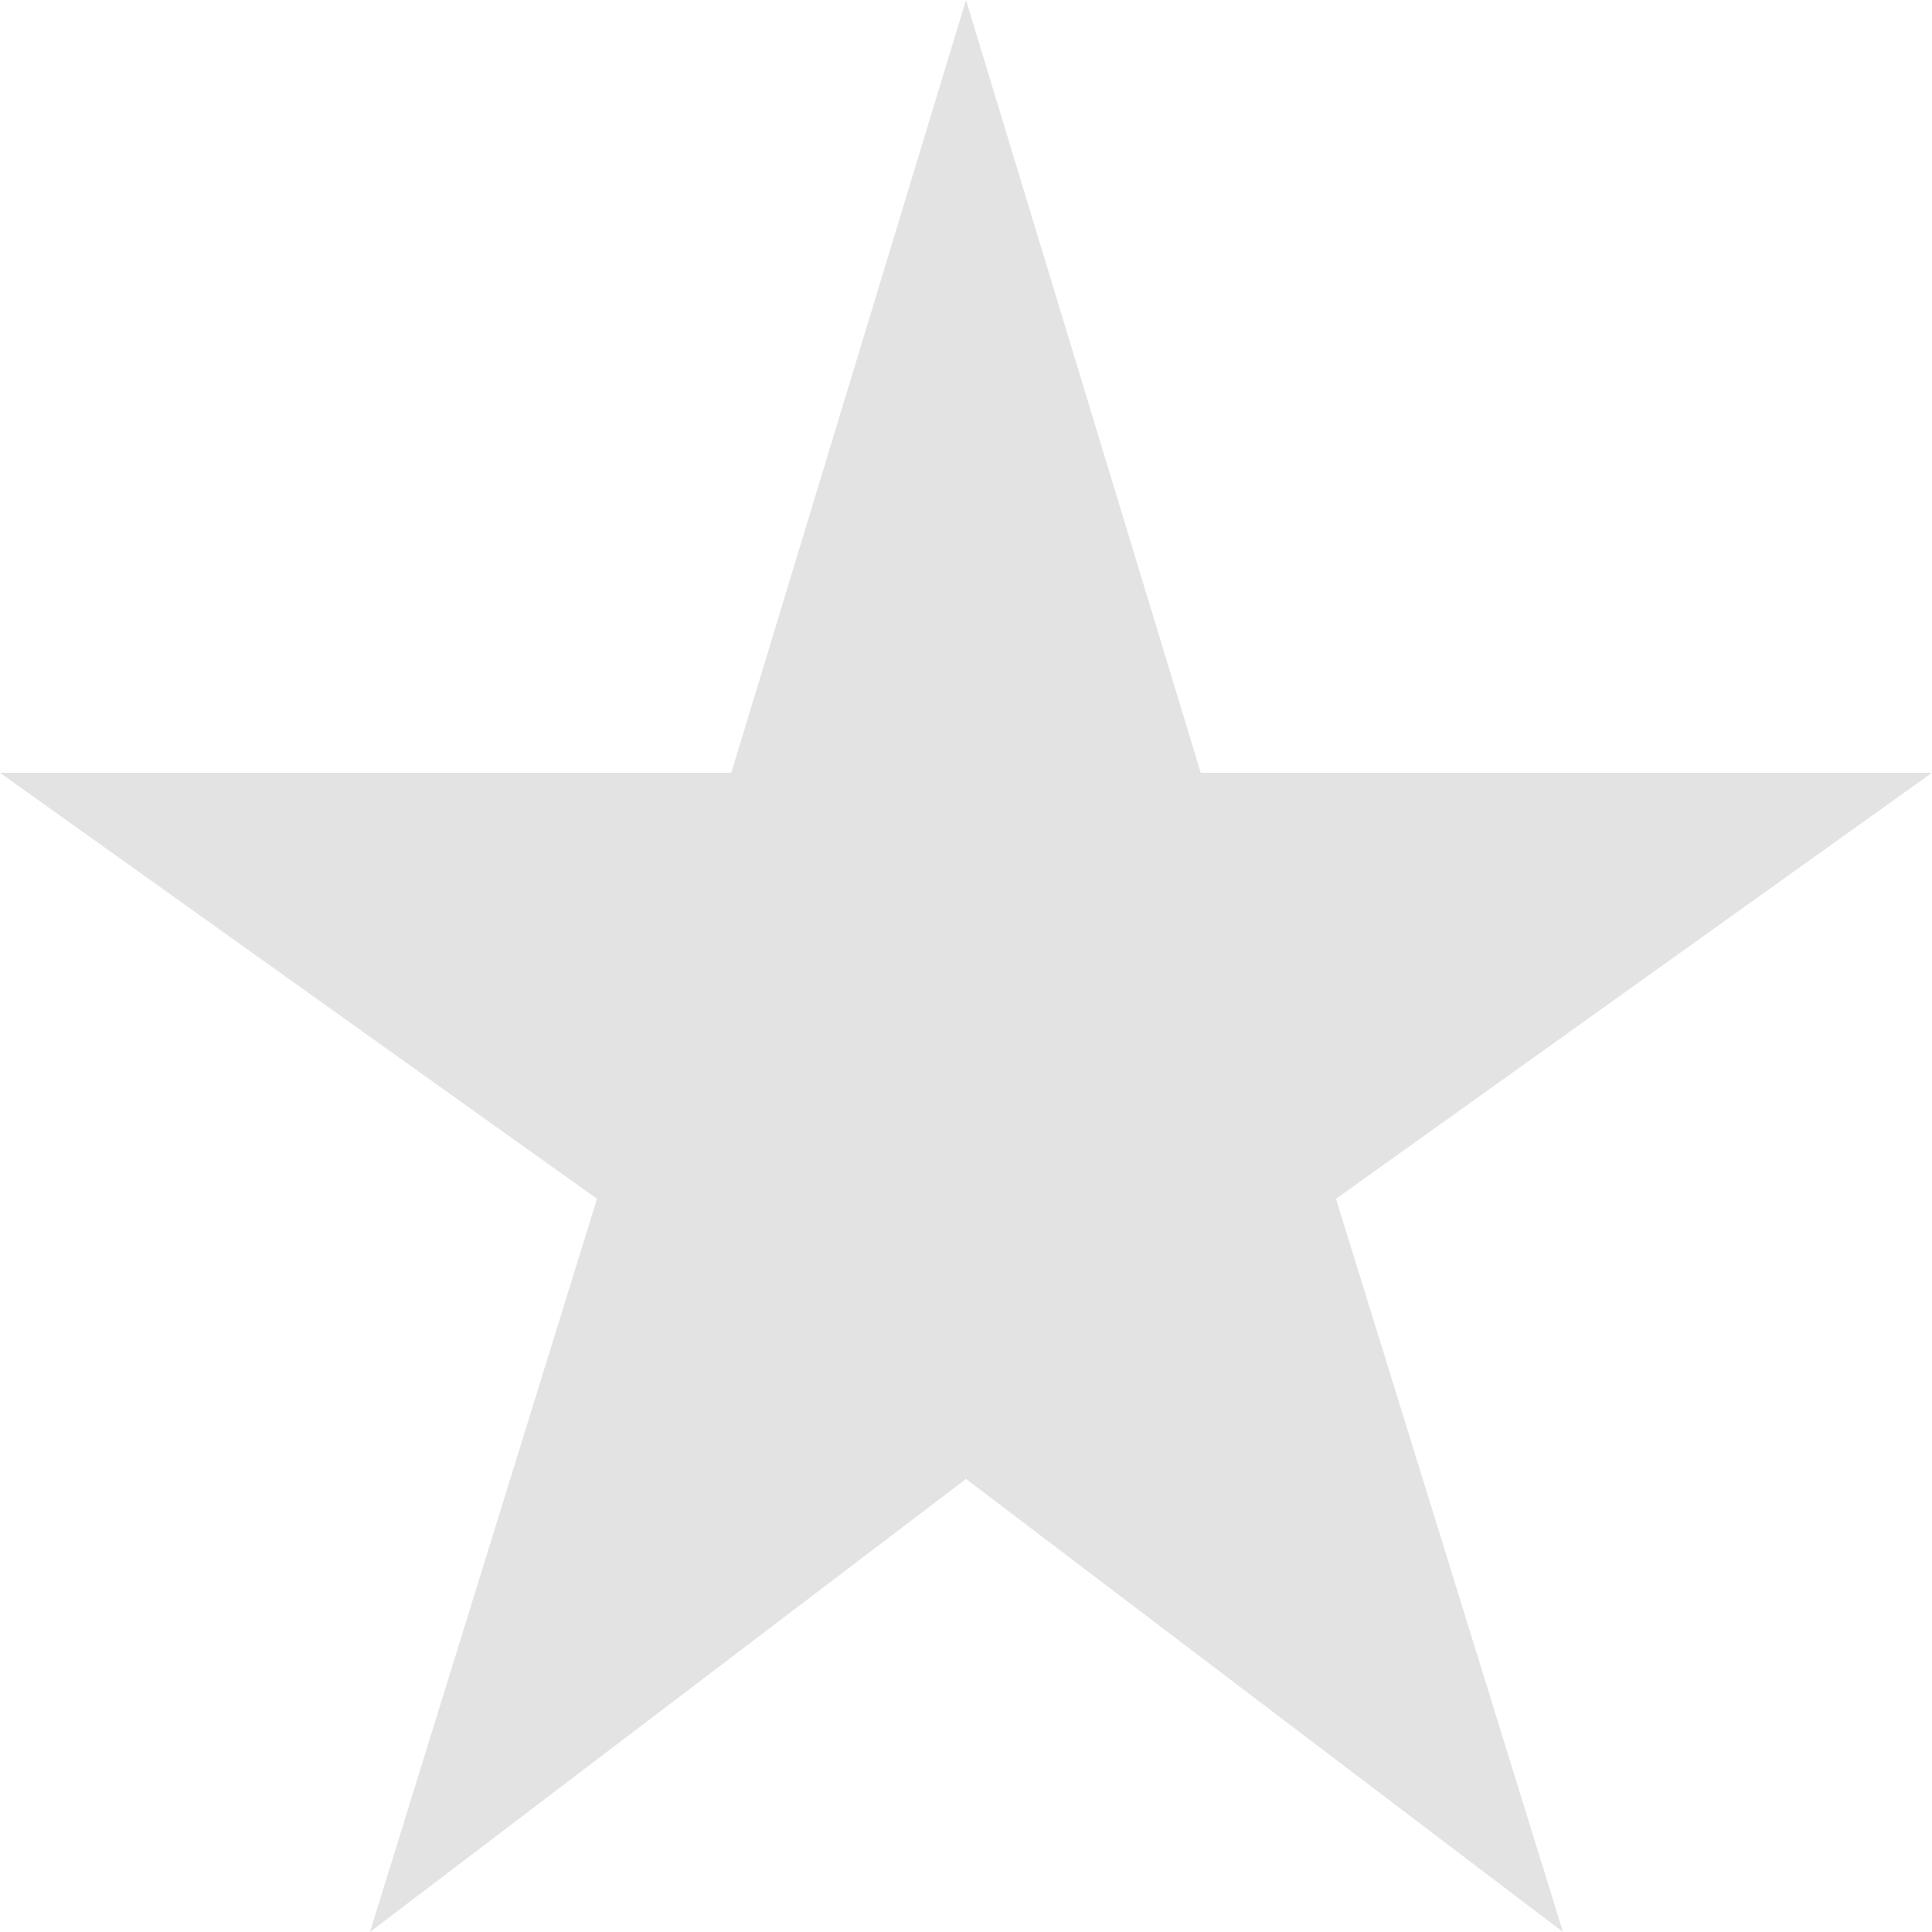
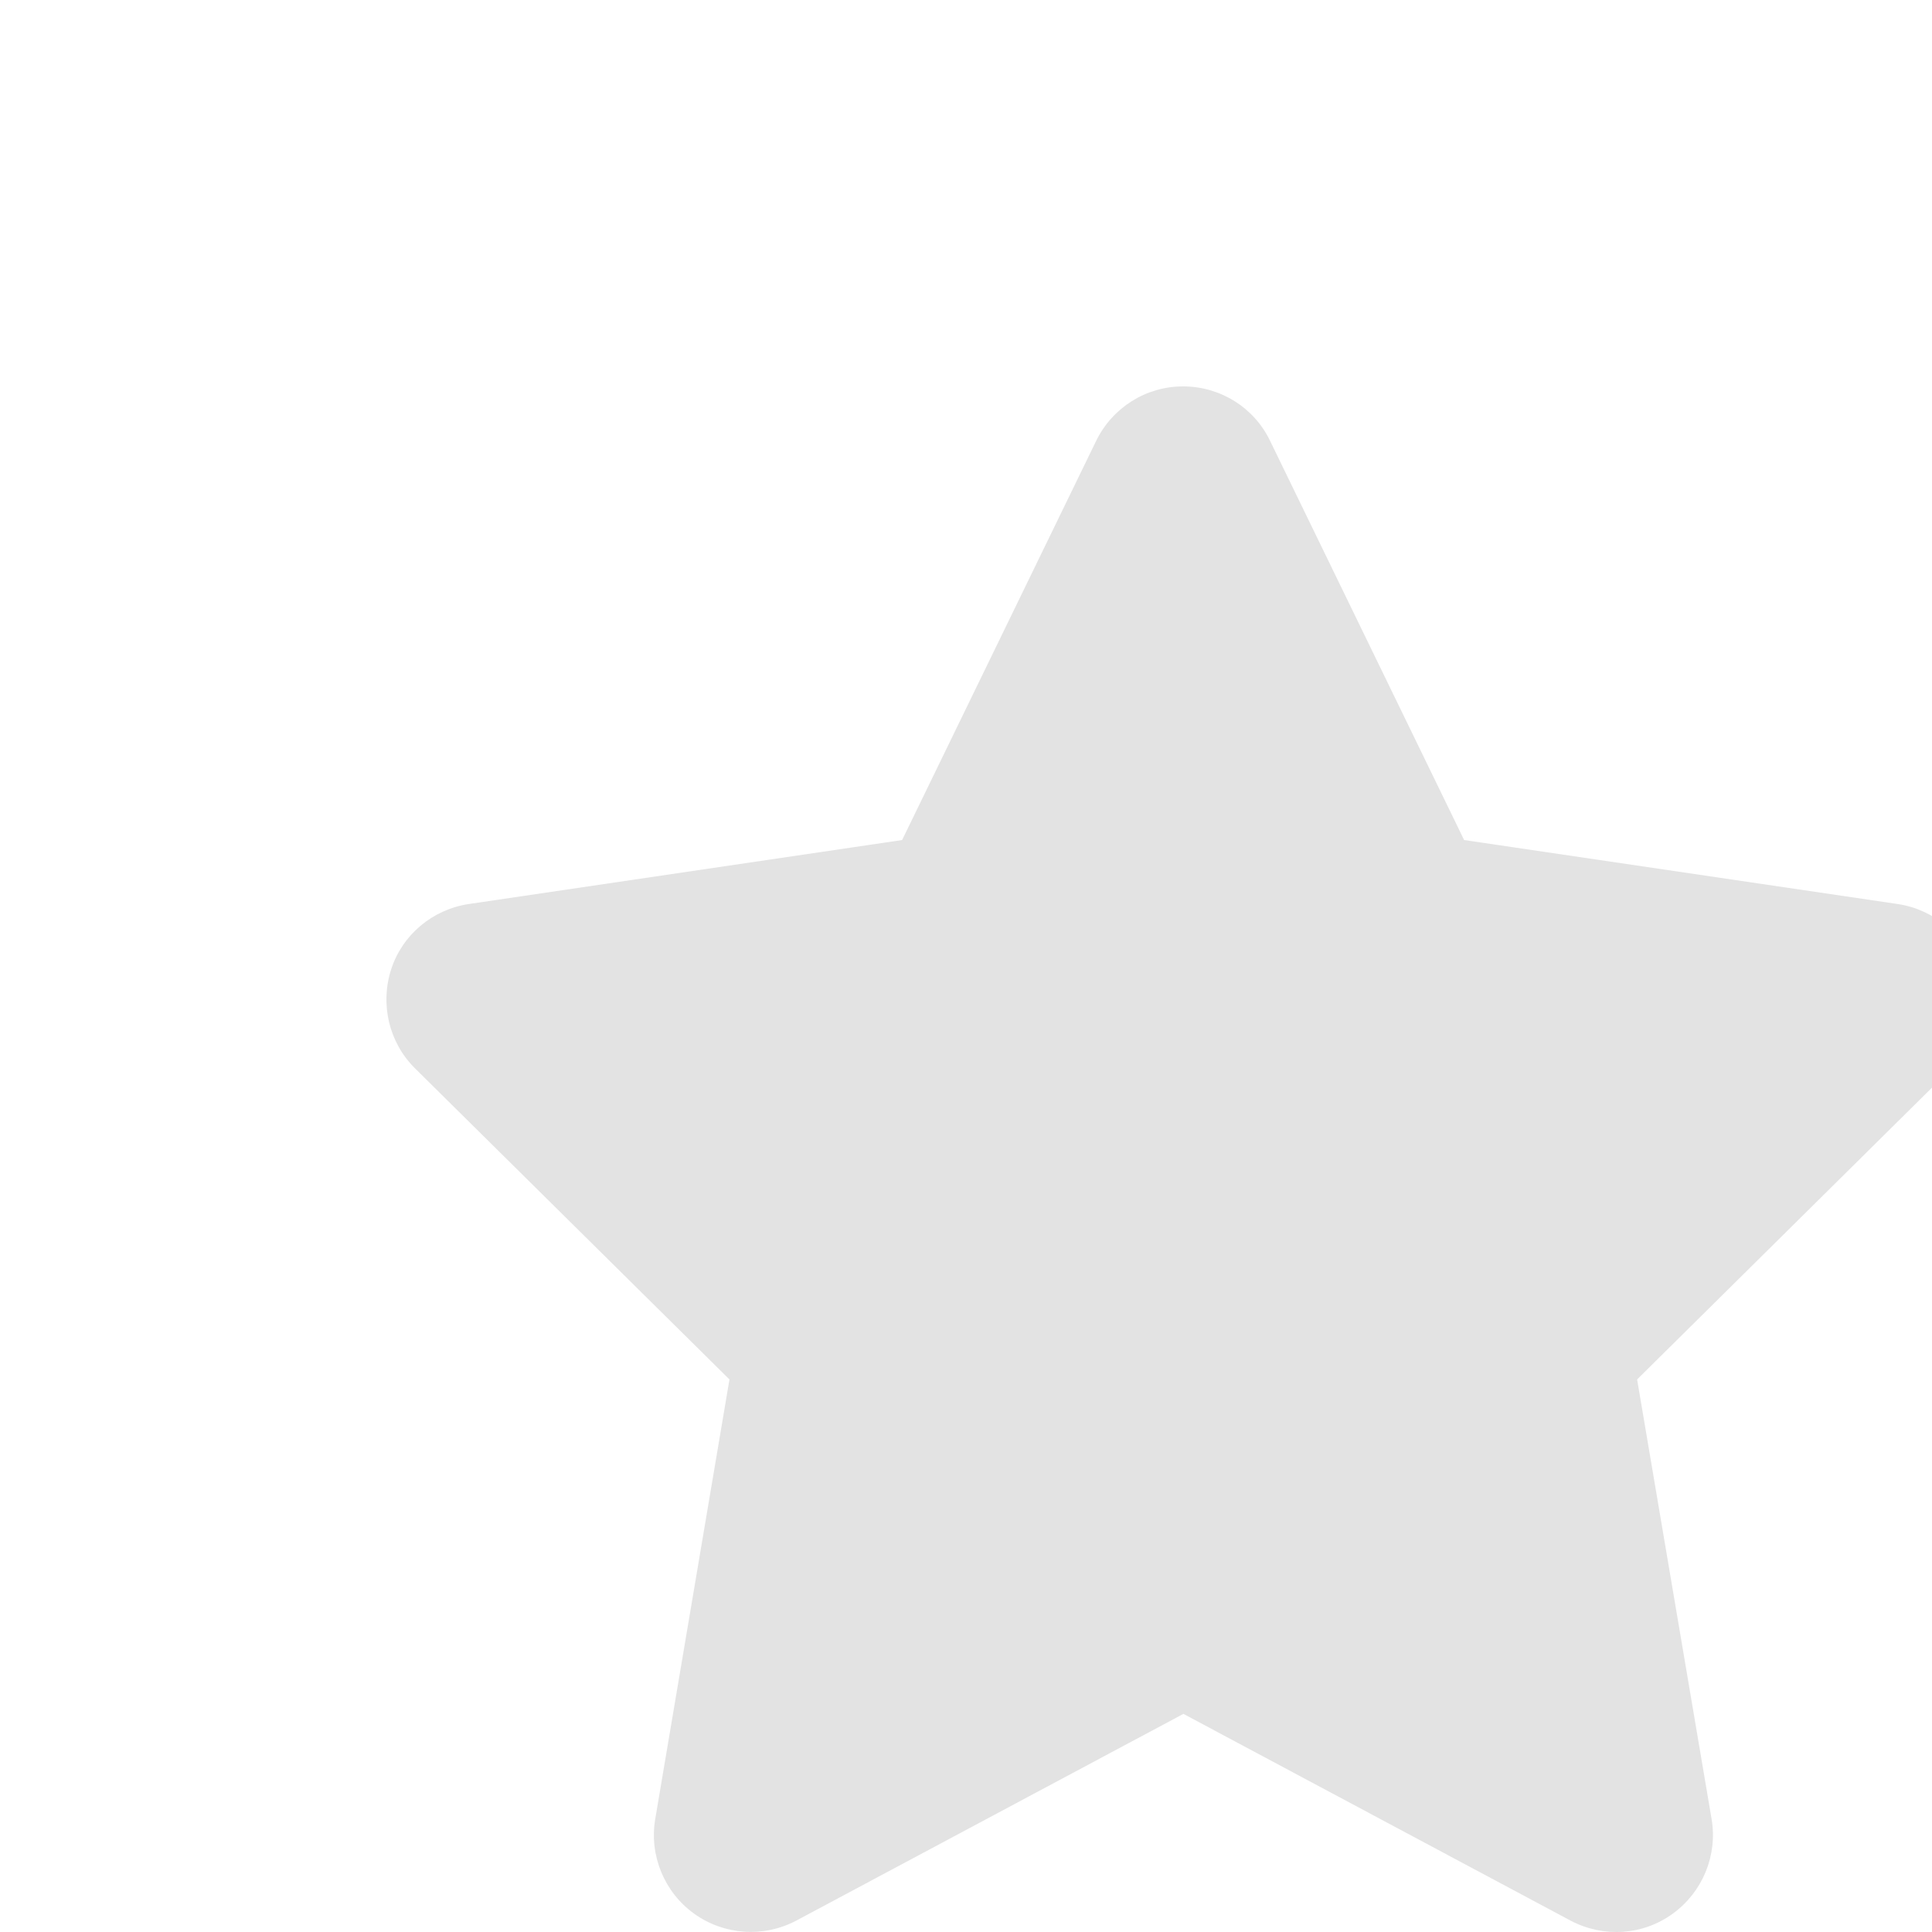
<svg xmlns="http://www.w3.org/2000/svg" width="30" height="30" viewBox="0 0 30 30" fill="none">
-   <path d="M18.645 12L15 0L11.355 12H0L9.27 18.615L5.745 30L15 22.965L24.27 30L20.745 18.615L30 12H18.645Z" fill="#E3E3E3" />
+   <path d="M19.721 6.844C19.473 6.328 18.948 6 18.371 6C17.795 6 17.275 6.328 17.022 6.844L14.008 13.044L7.277 14.038C6.715 14.123 6.246 14.516 6.073 15.055C5.9 15.594 6.04 16.189 6.443 16.588L11.327 21.42L10.174 28.249C10.08 28.811 10.315 29.383 10.779 29.716C11.243 30.049 11.857 30.091 12.363 29.824L18.376 26.613L24.389 29.824C24.896 30.091 25.51 30.054 25.974 29.716C26.438 29.379 26.672 28.811 26.578 28.249L25.421 21.42L30.304 16.588C30.707 16.189 30.853 15.594 30.674 15.055C30.496 14.516 30.032 14.123 29.47 14.038L22.735 13.044L19.721 6.844Z" fill="#E3E3E3" />
</svg>
